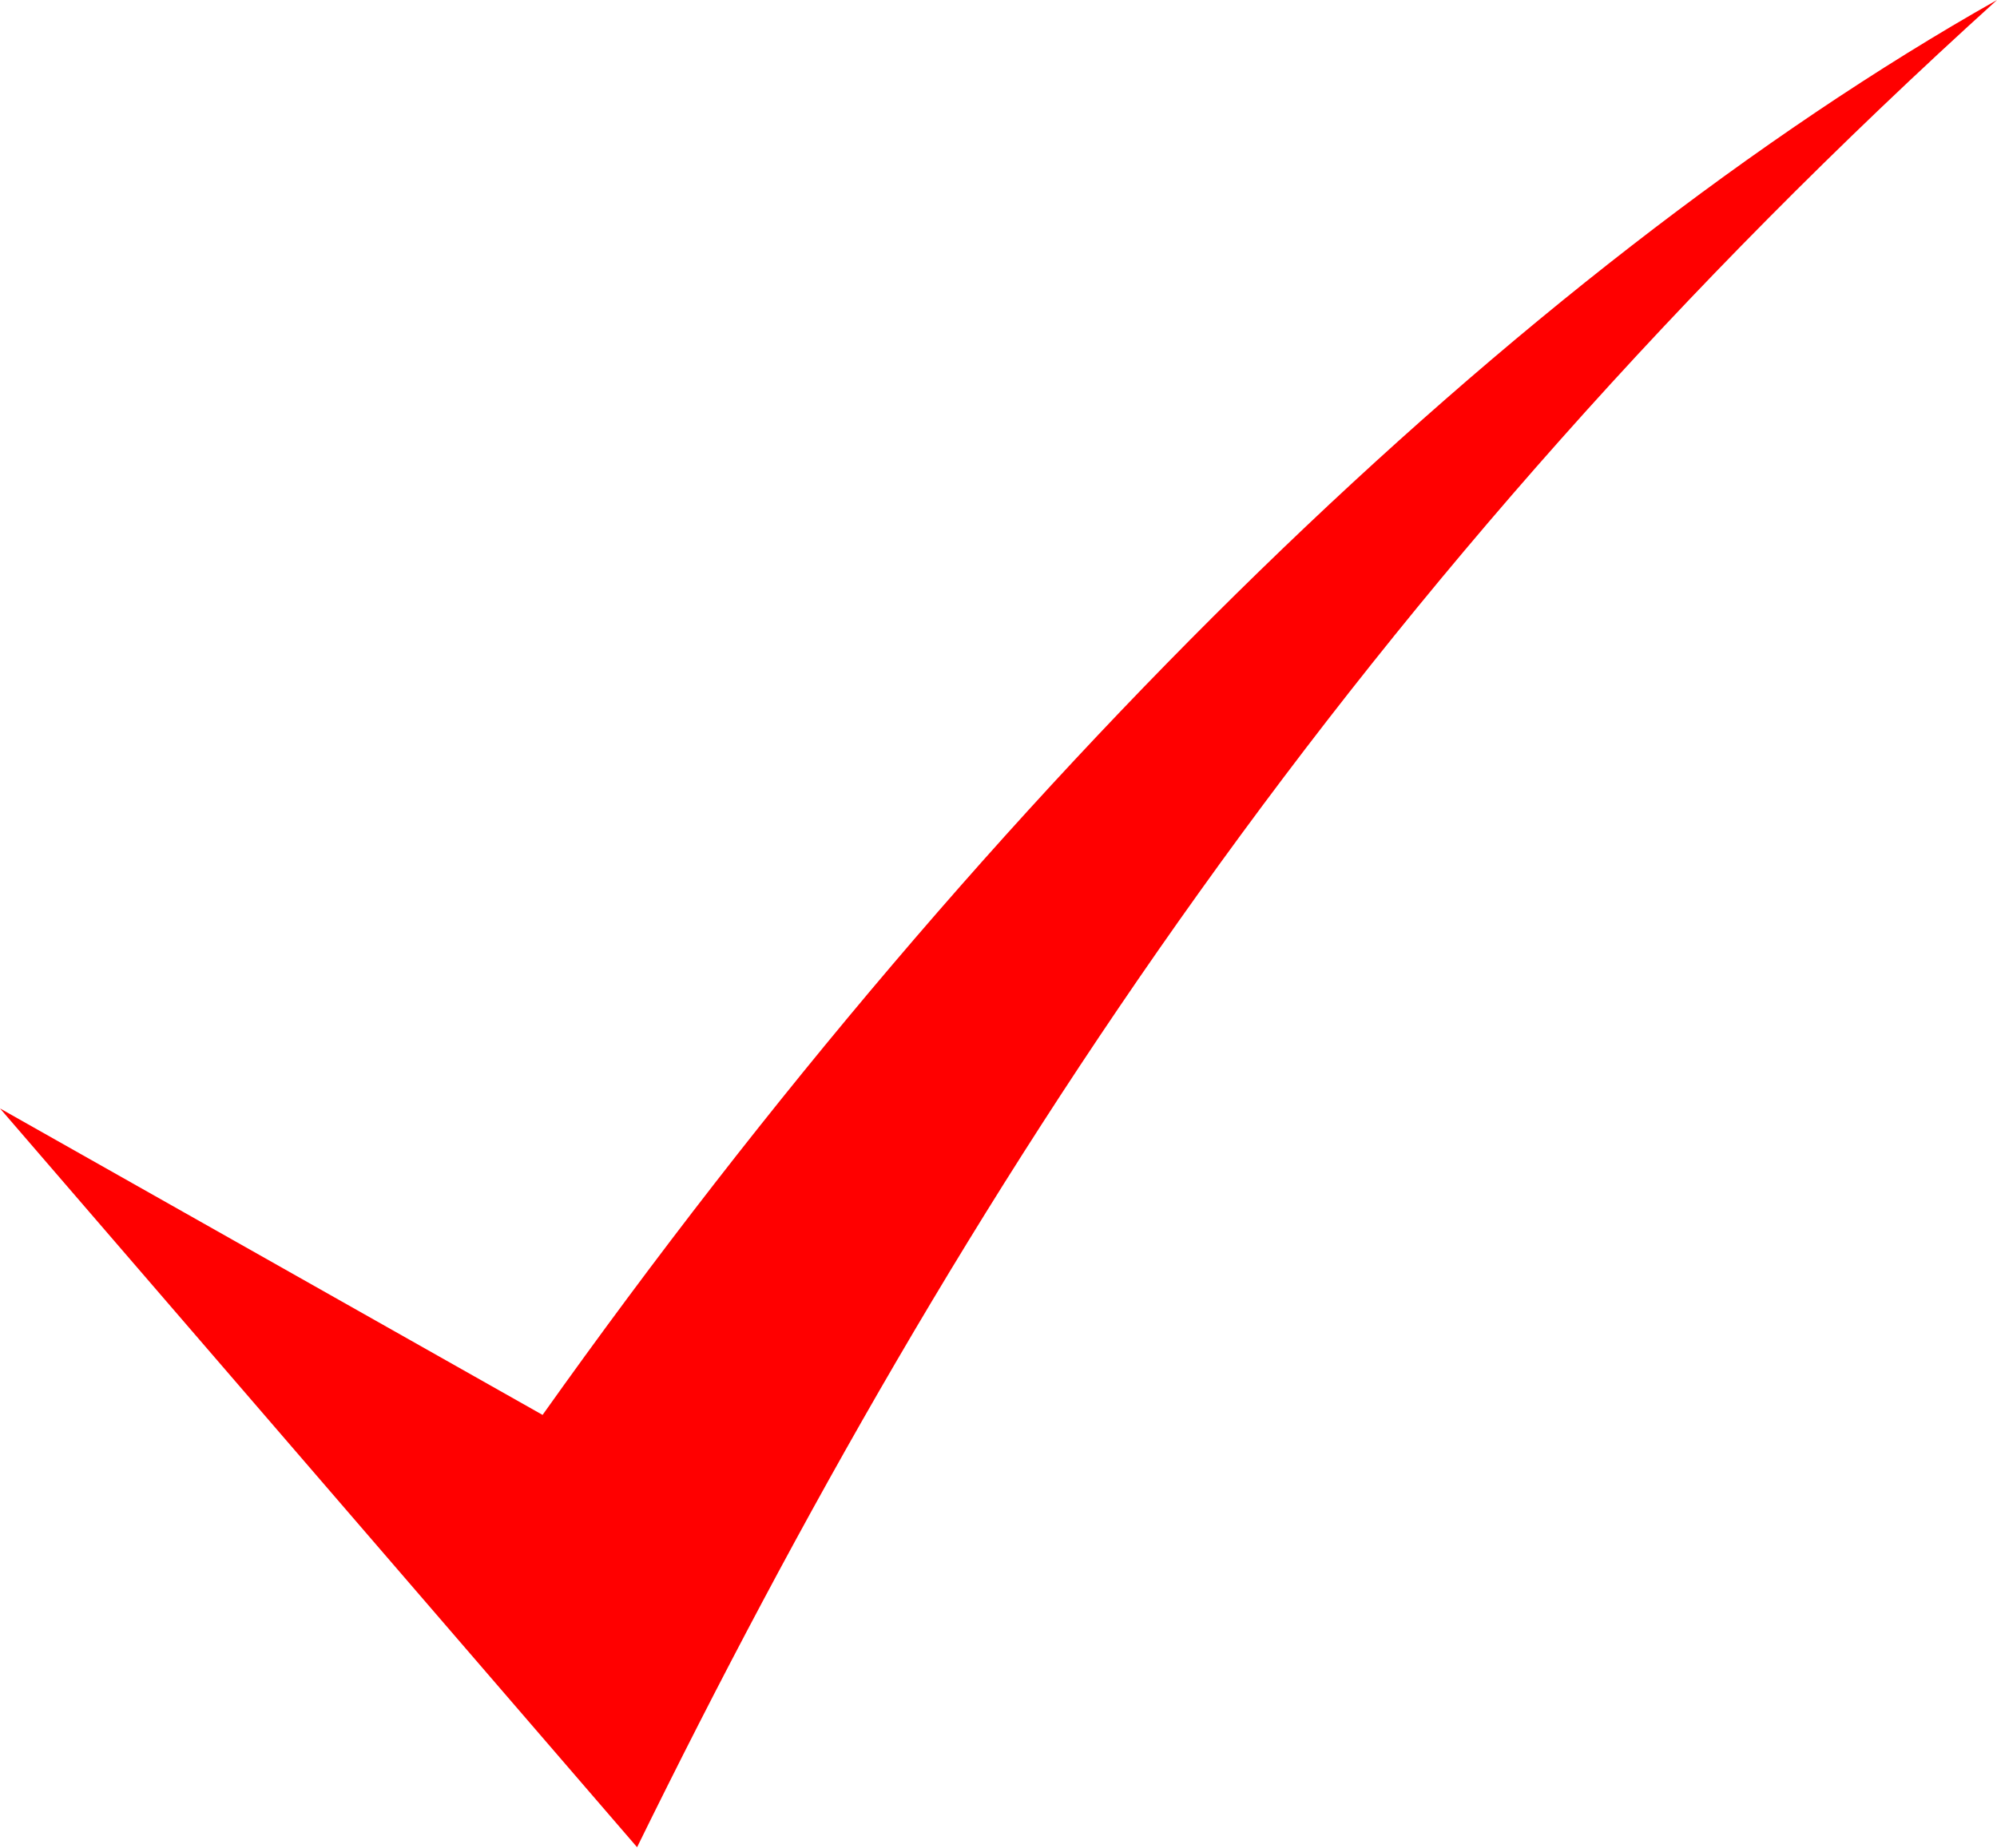
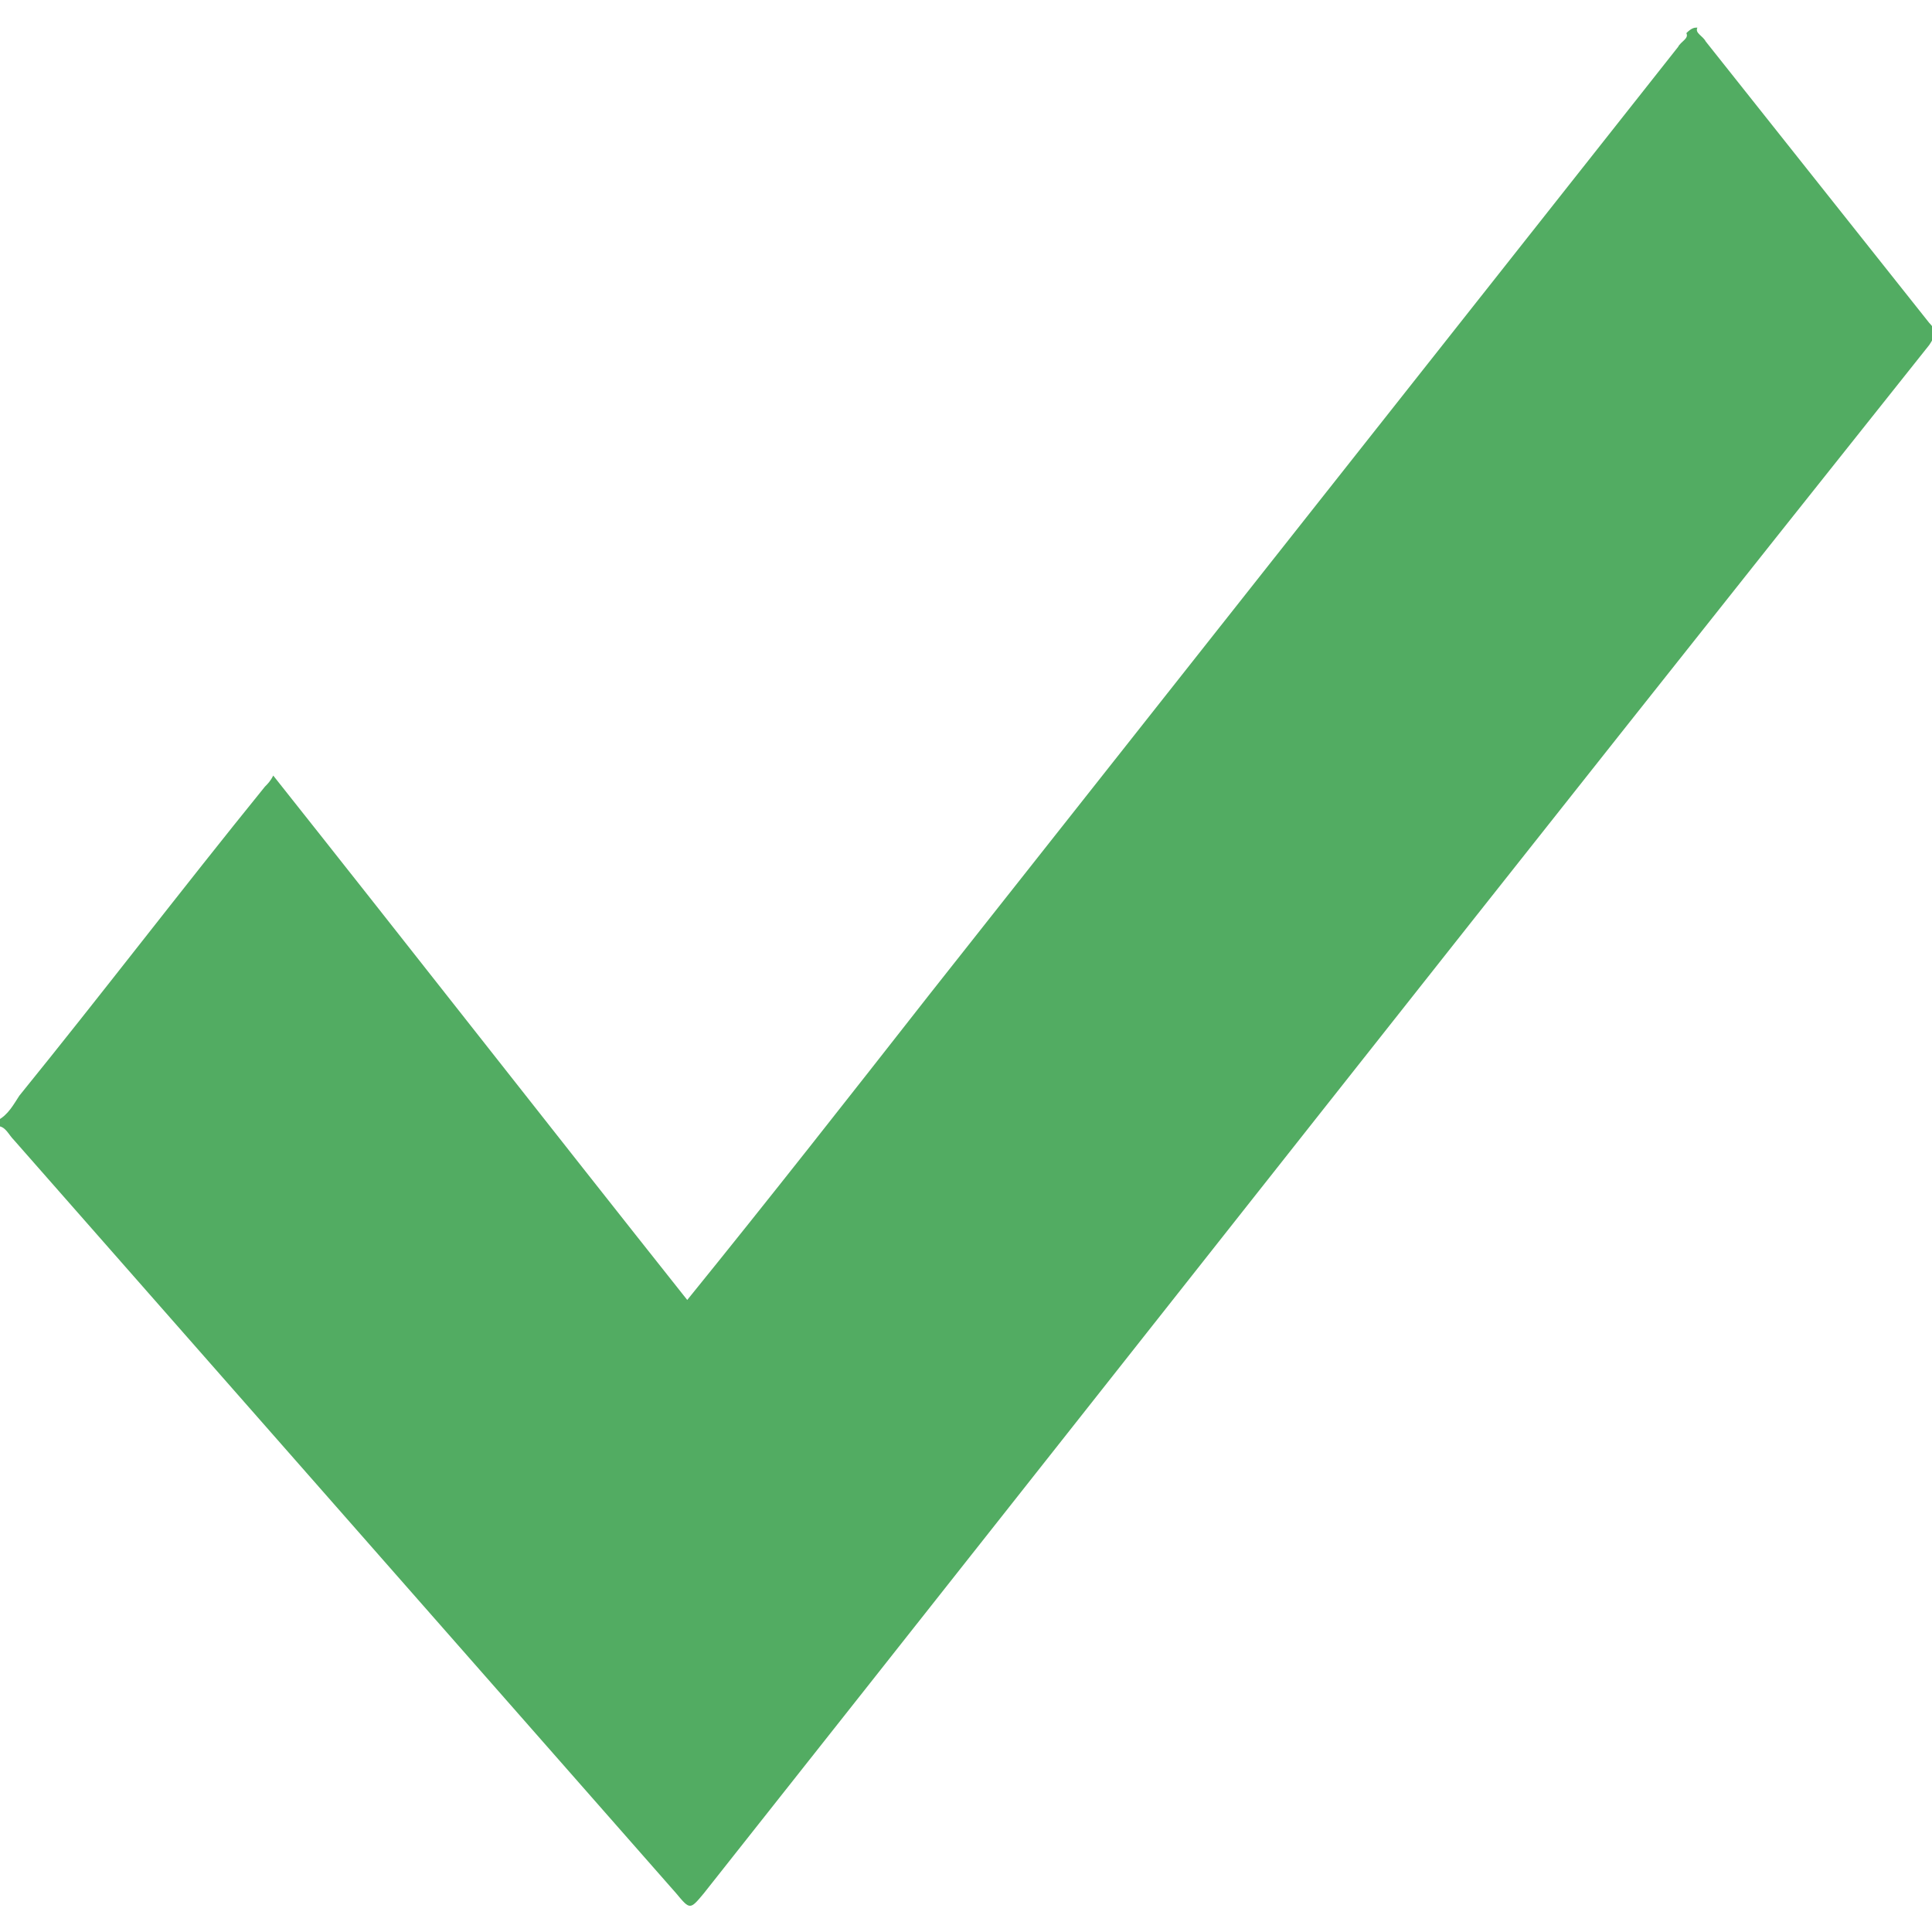
- <svg xmlns="http://www.w3.org/2000/svg" version="1.1" id="Слой_1" x="0px" y="0px" viewBox="0 0 433.2 400.8" style="enable-background:new 0 0 433.2 400.8;" xml:space="preserve">
-   <style type="text/css">
- 	.st0{fill:#FF0000;}
- </style>
-   <g>
-     <g id="layer1">
-       <g id="layer1-2">
-         <path id="path4068" class="st0" d="M0,240.5l138.2,160.3C208.6,257.3,294.7,125.3,433.2,0C329.6,58.5,215.3,169.6,117.7,307     L0,240.5L0,240.5z" />
-       </g>
-     </g>
-   </g>
+ <svg xmlns="http://www.w3.org/2000/svg" version="1.1" id="Слой_1" x="0px" y="0px" viewBox="0 0 70 70" enable-background="new 0 0 70 70" xml:space="preserve">
+   <path fill="#52AC62" d="M61.5,1c-0.1,0.2,0.2,0.3,0.3,0.5c2.7,3.4,5.4,6.8,8.1,10.2c0.3,0.3,0.2,0.5,0,0.8  C55,31.2,40.3,49.9,25.5,68.6c-0.5,0.6-0.5,0.6-1,0c-8-9.1-16-18.2-24-27.3c-0.2-0.2-0.3-0.5-0.6-0.5c0-0.1,0-0.2,0-0.2  c0.4-0.2,0.6-0.6,0.8-0.9c3-3.7,5.9-7.5,8.9-11.2c0.1-0.1,0.2-0.2,0.3-0.4c5,6.3,10,12.7,15,19c3-3.7,5.9-7.4,8.8-11.1  c9-11.4,18.1-22.9,27.1-34.3c0.1-0.2,0.4-0.3,0.3-0.5C61.3,1,61.4,1,61.5,1z" />
</svg>
